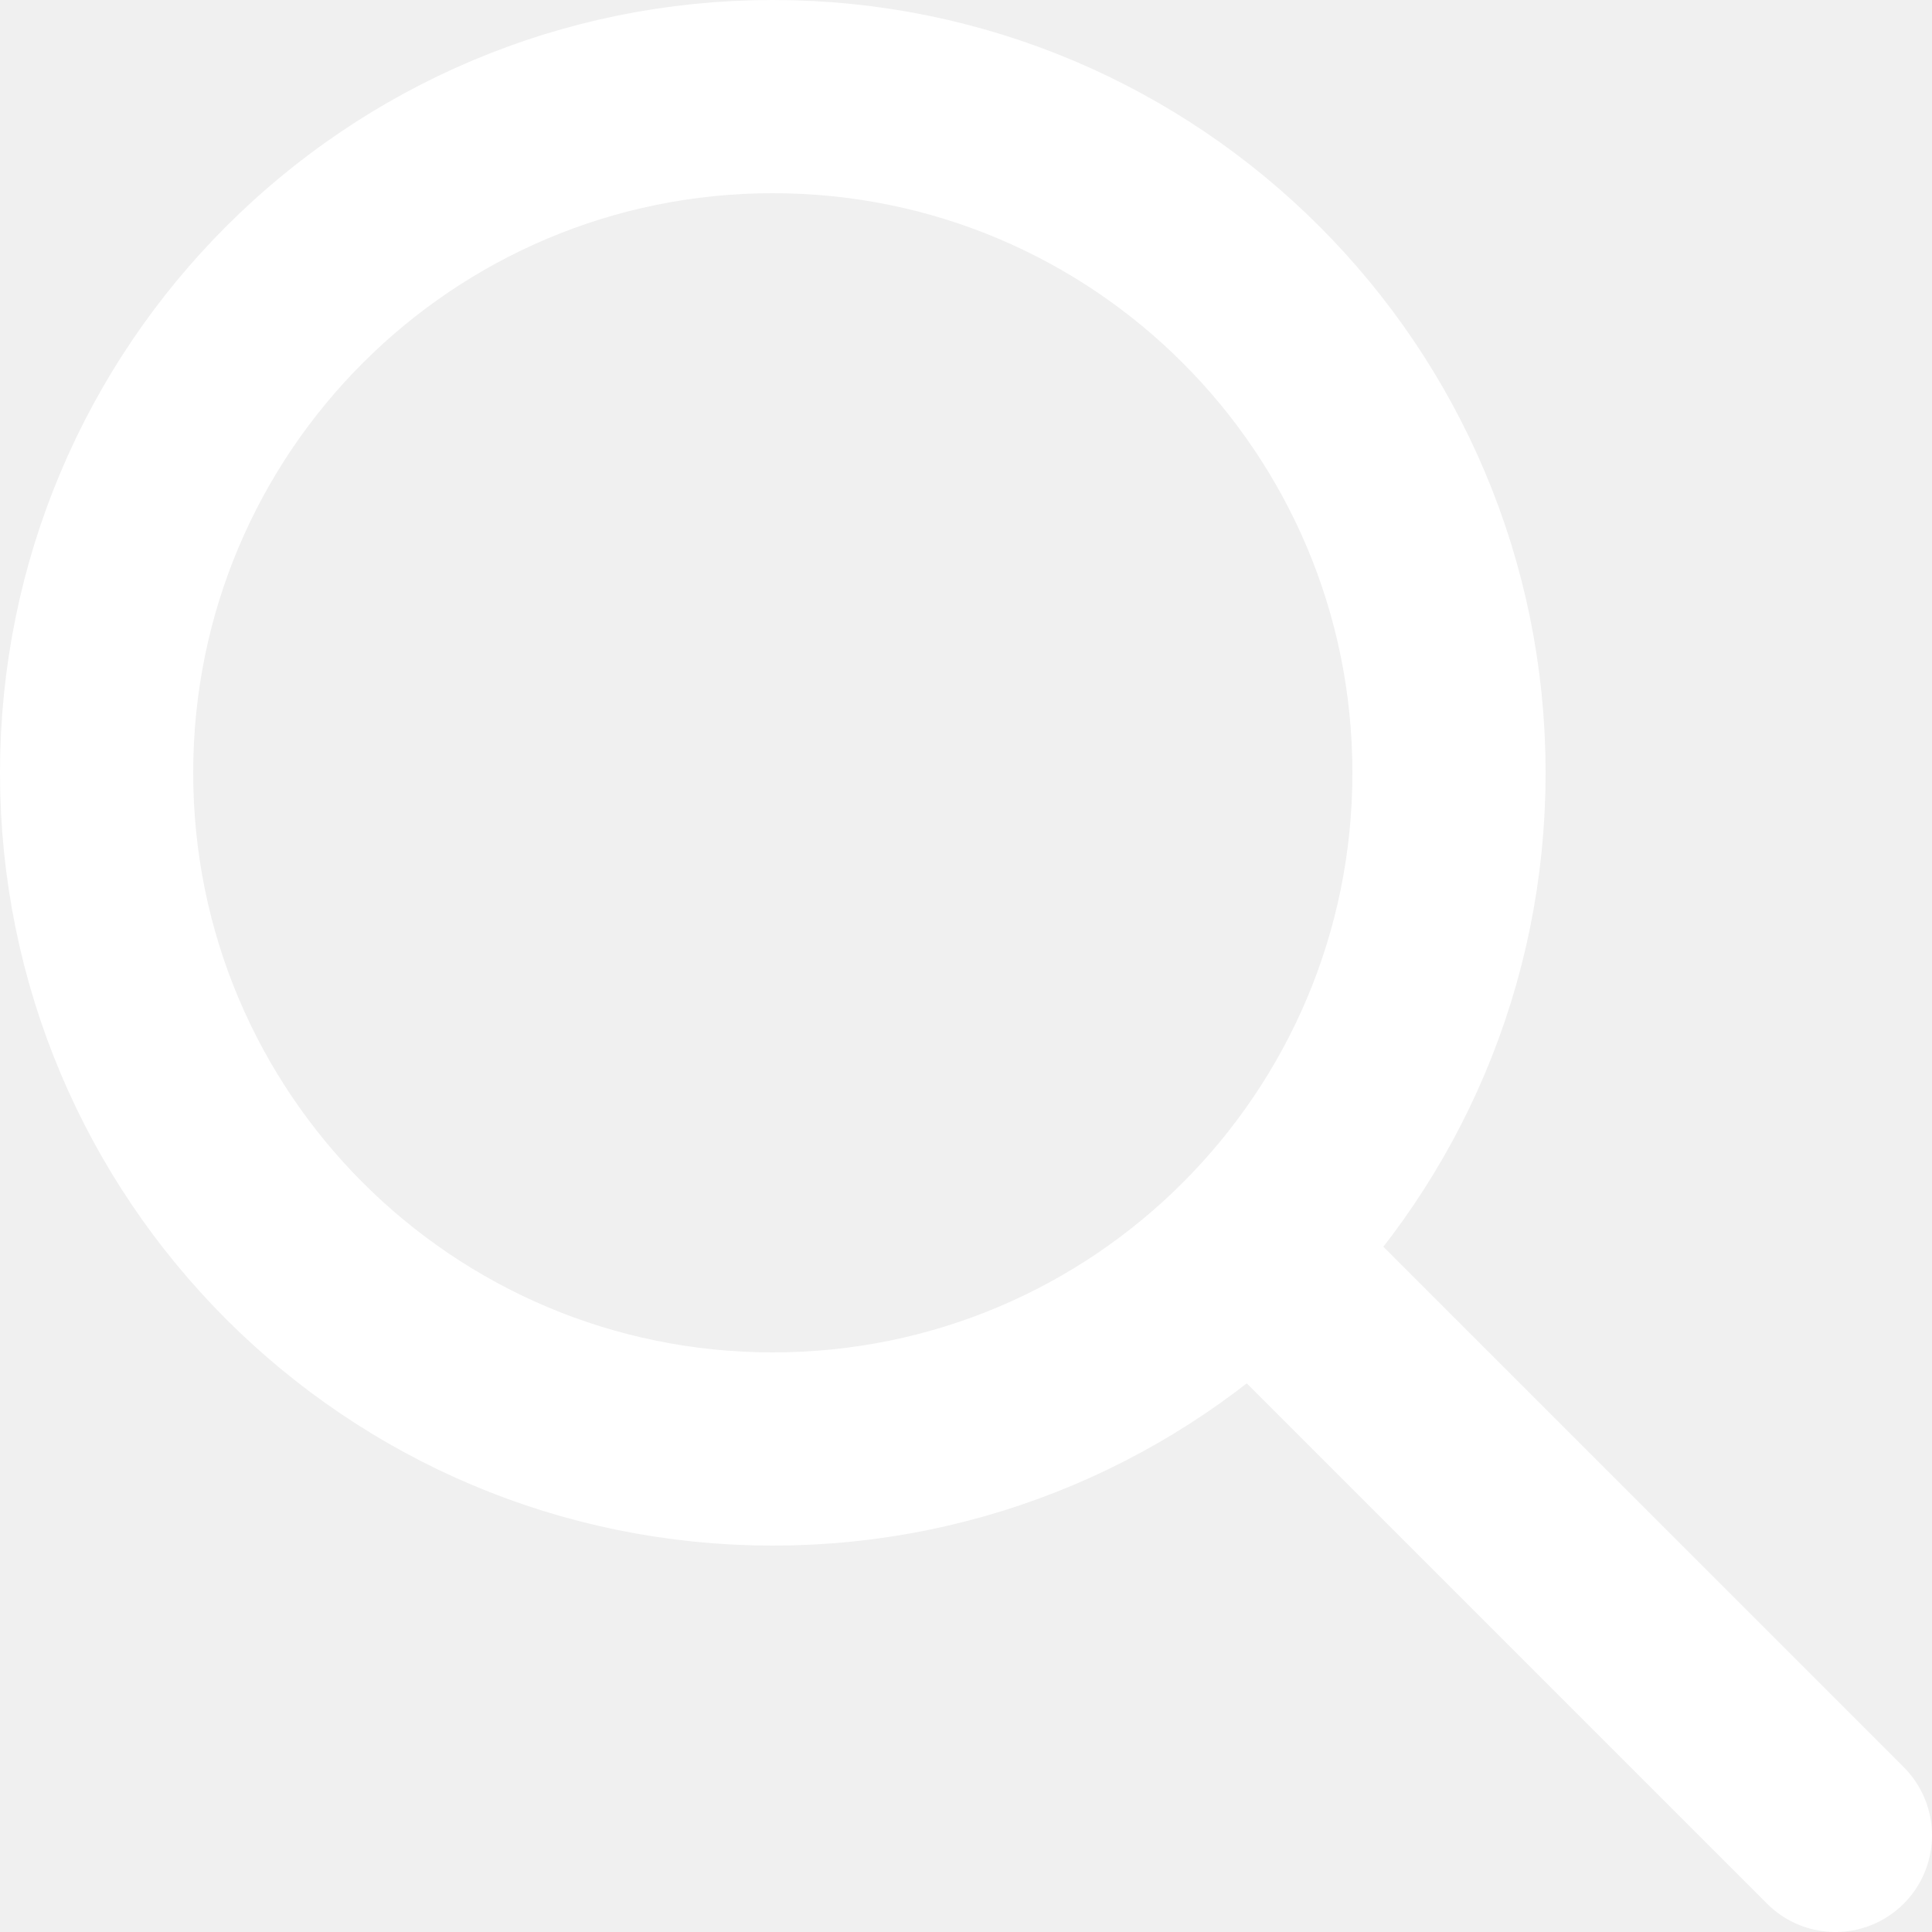
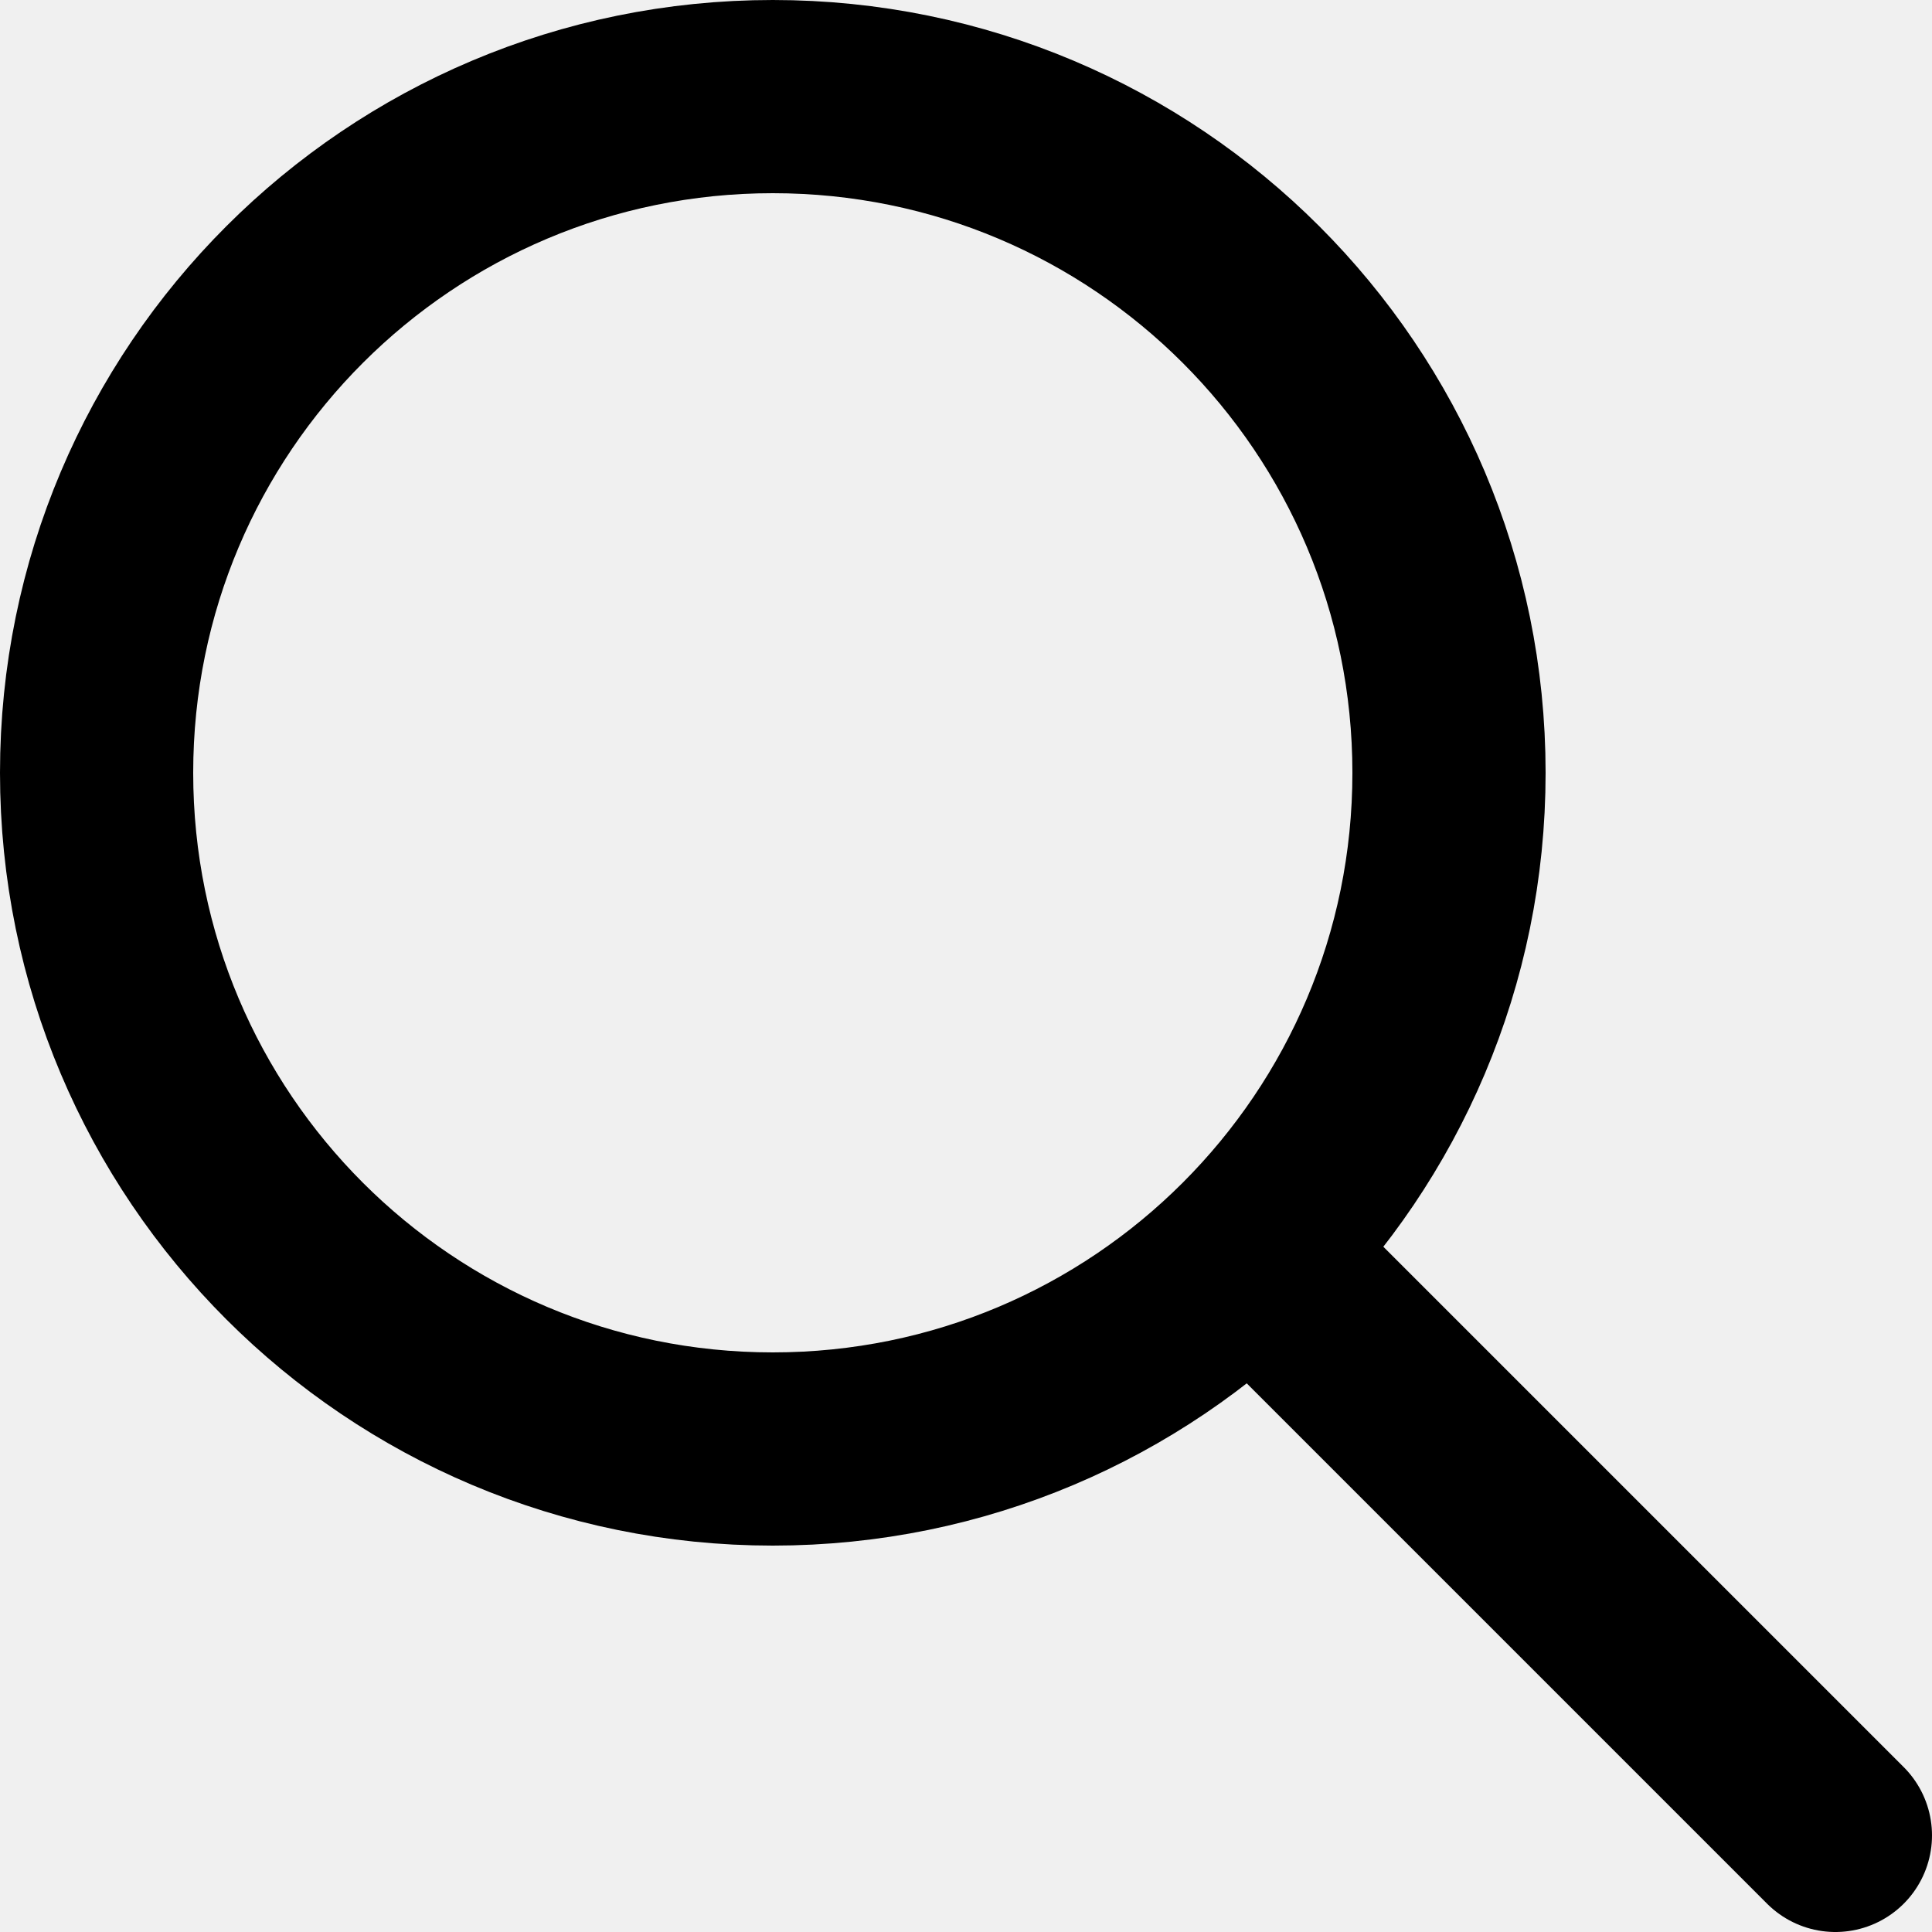
<svg xmlns="http://www.w3.org/2000/svg" viewBox="0 0 20 20" fill="none" x="0" y="0">
-   <path id="Icon_7" d="M19,19l-6,-6M15,8c0,3.87 -3.134,7 -7,7c-3.866,0 -7,-3.13 -7,-7c0,-3.87 3.134,-7 7,-7c3.866,0 7,3.13 7,7z" stroke="white" stroke-width="2" stroke-linecap="round" stroke-linejoin="round" />
+   <path id="Icon_7" d="M19,19l-6,-6M15,8c0,3.87 -3.134,7 -7,7c-3.866,0 -7,-3.13 -7,-7c0,-3.87 3.134,-7 7,-7c3.866,0 7,3.13 7,7z" stroke="currentColor" stroke-width="2" stroke-linecap="round" stroke-linejoin="round" />
</svg>
